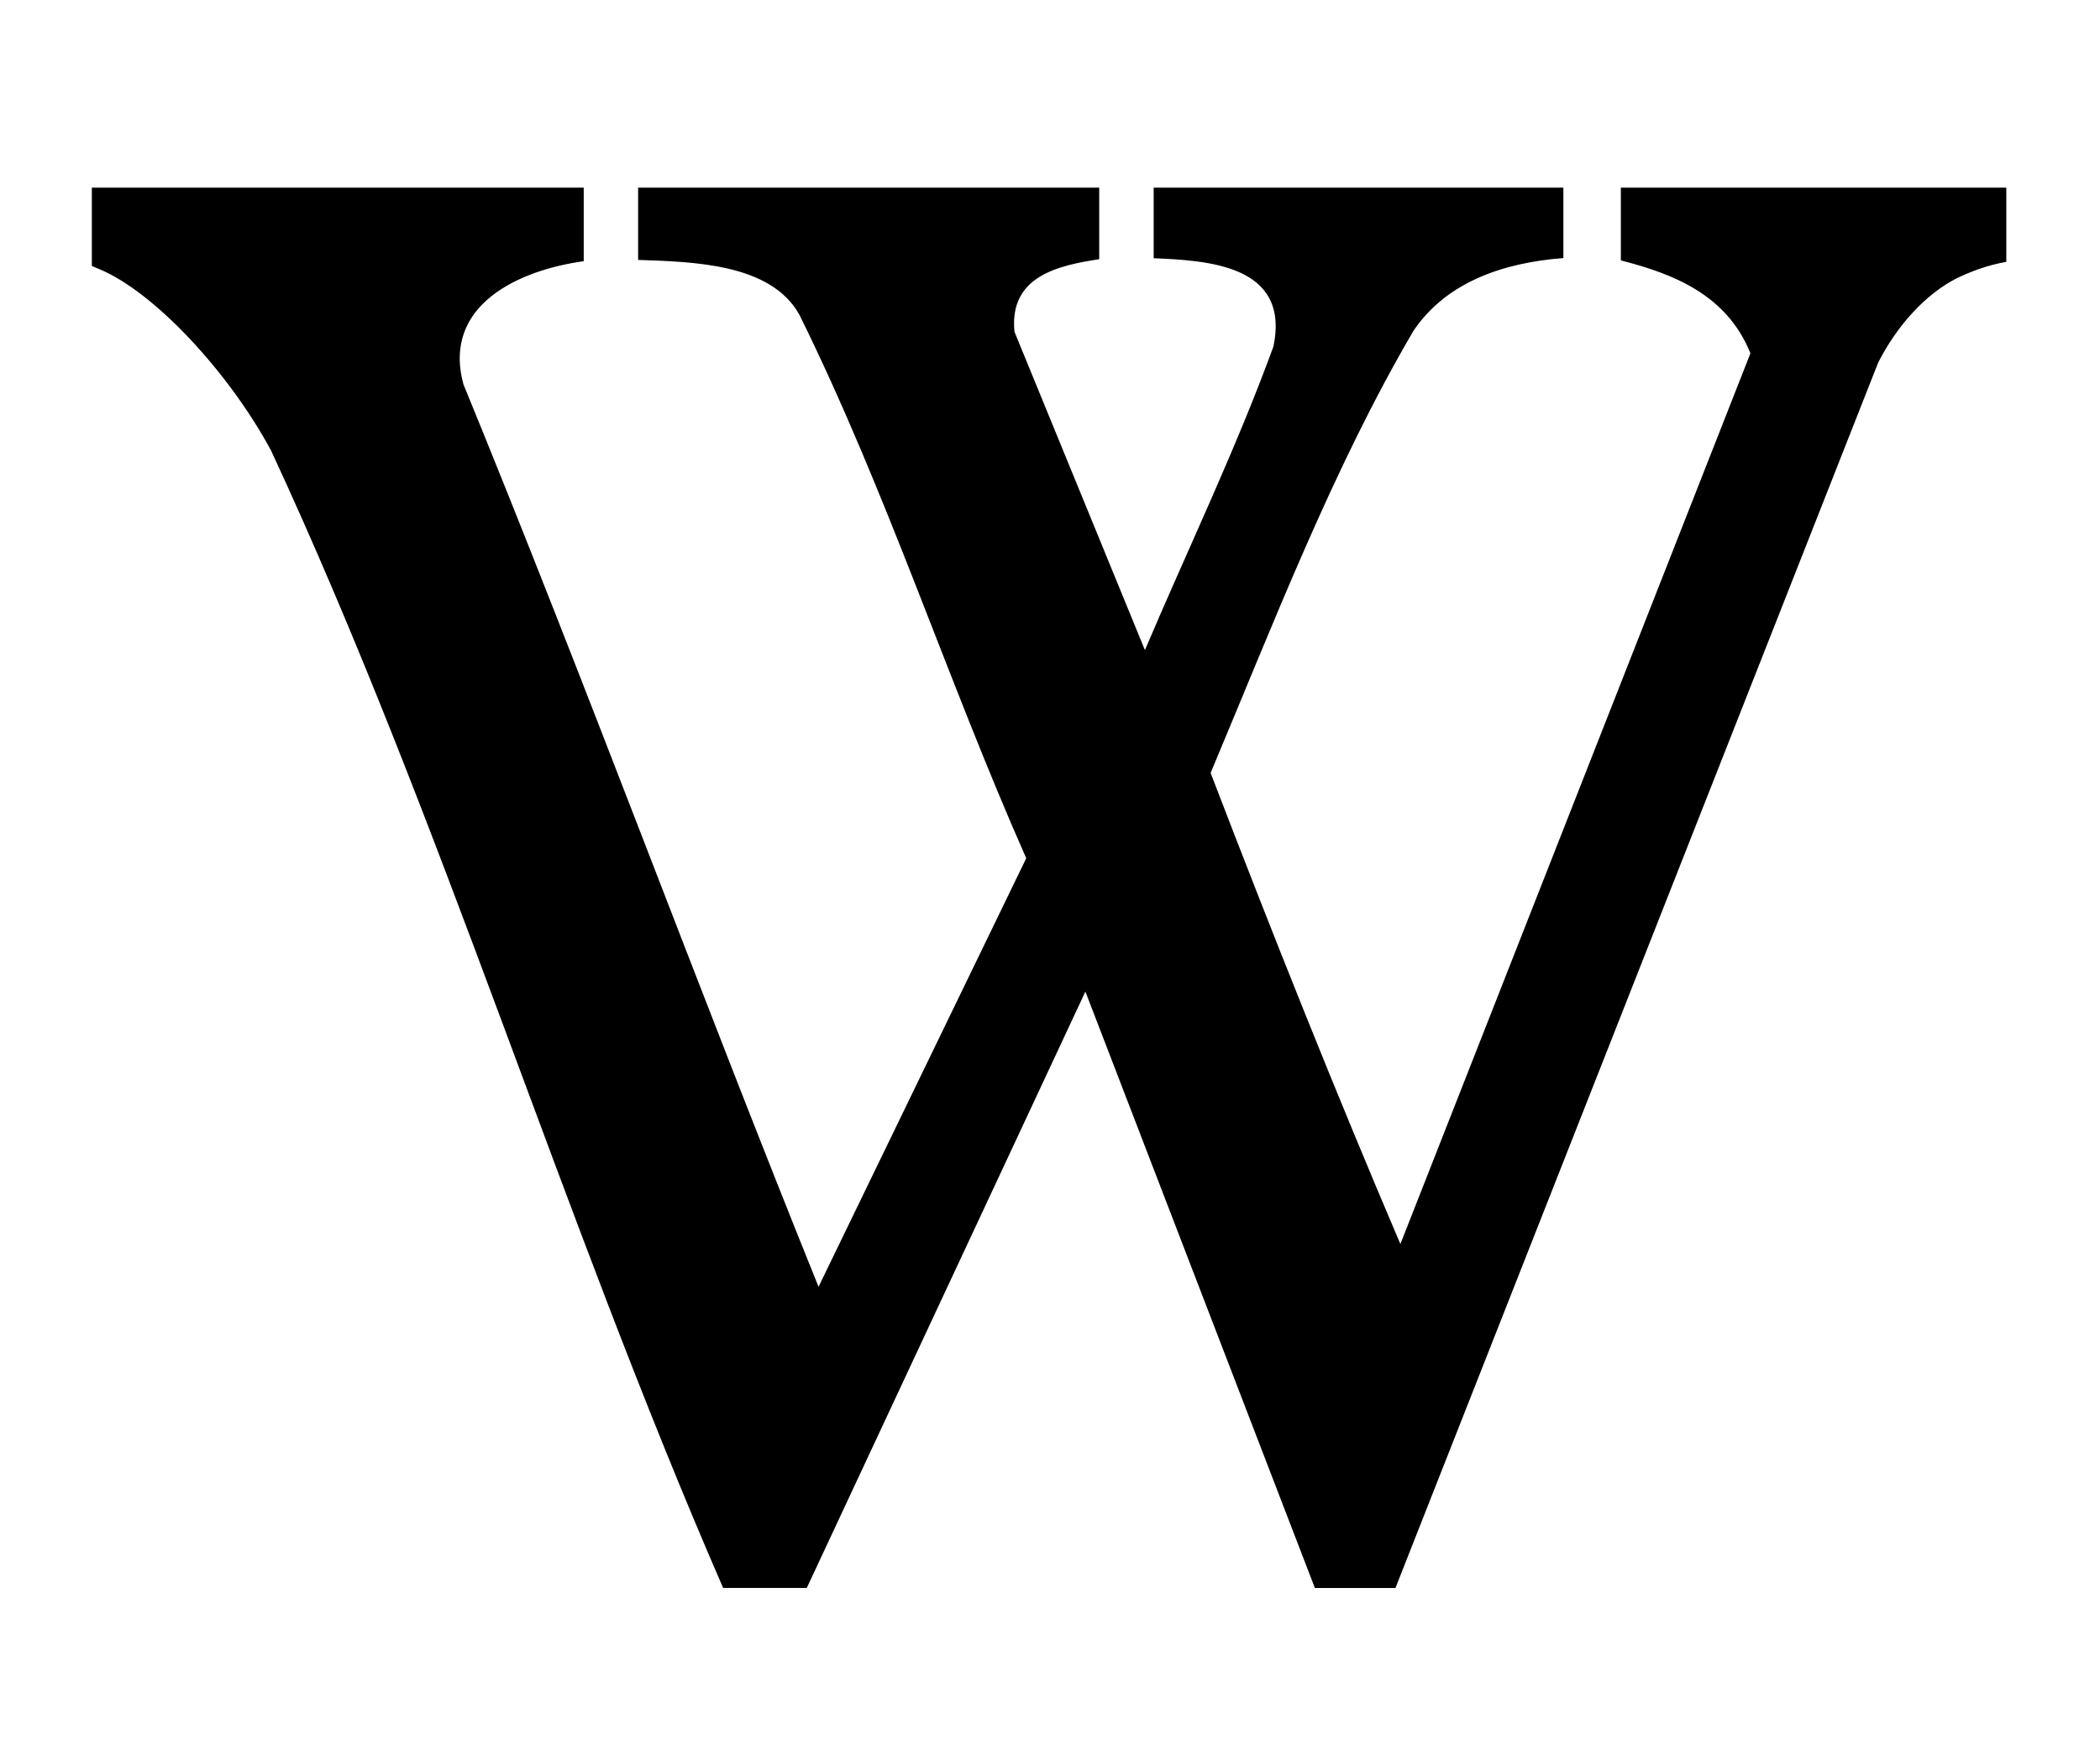
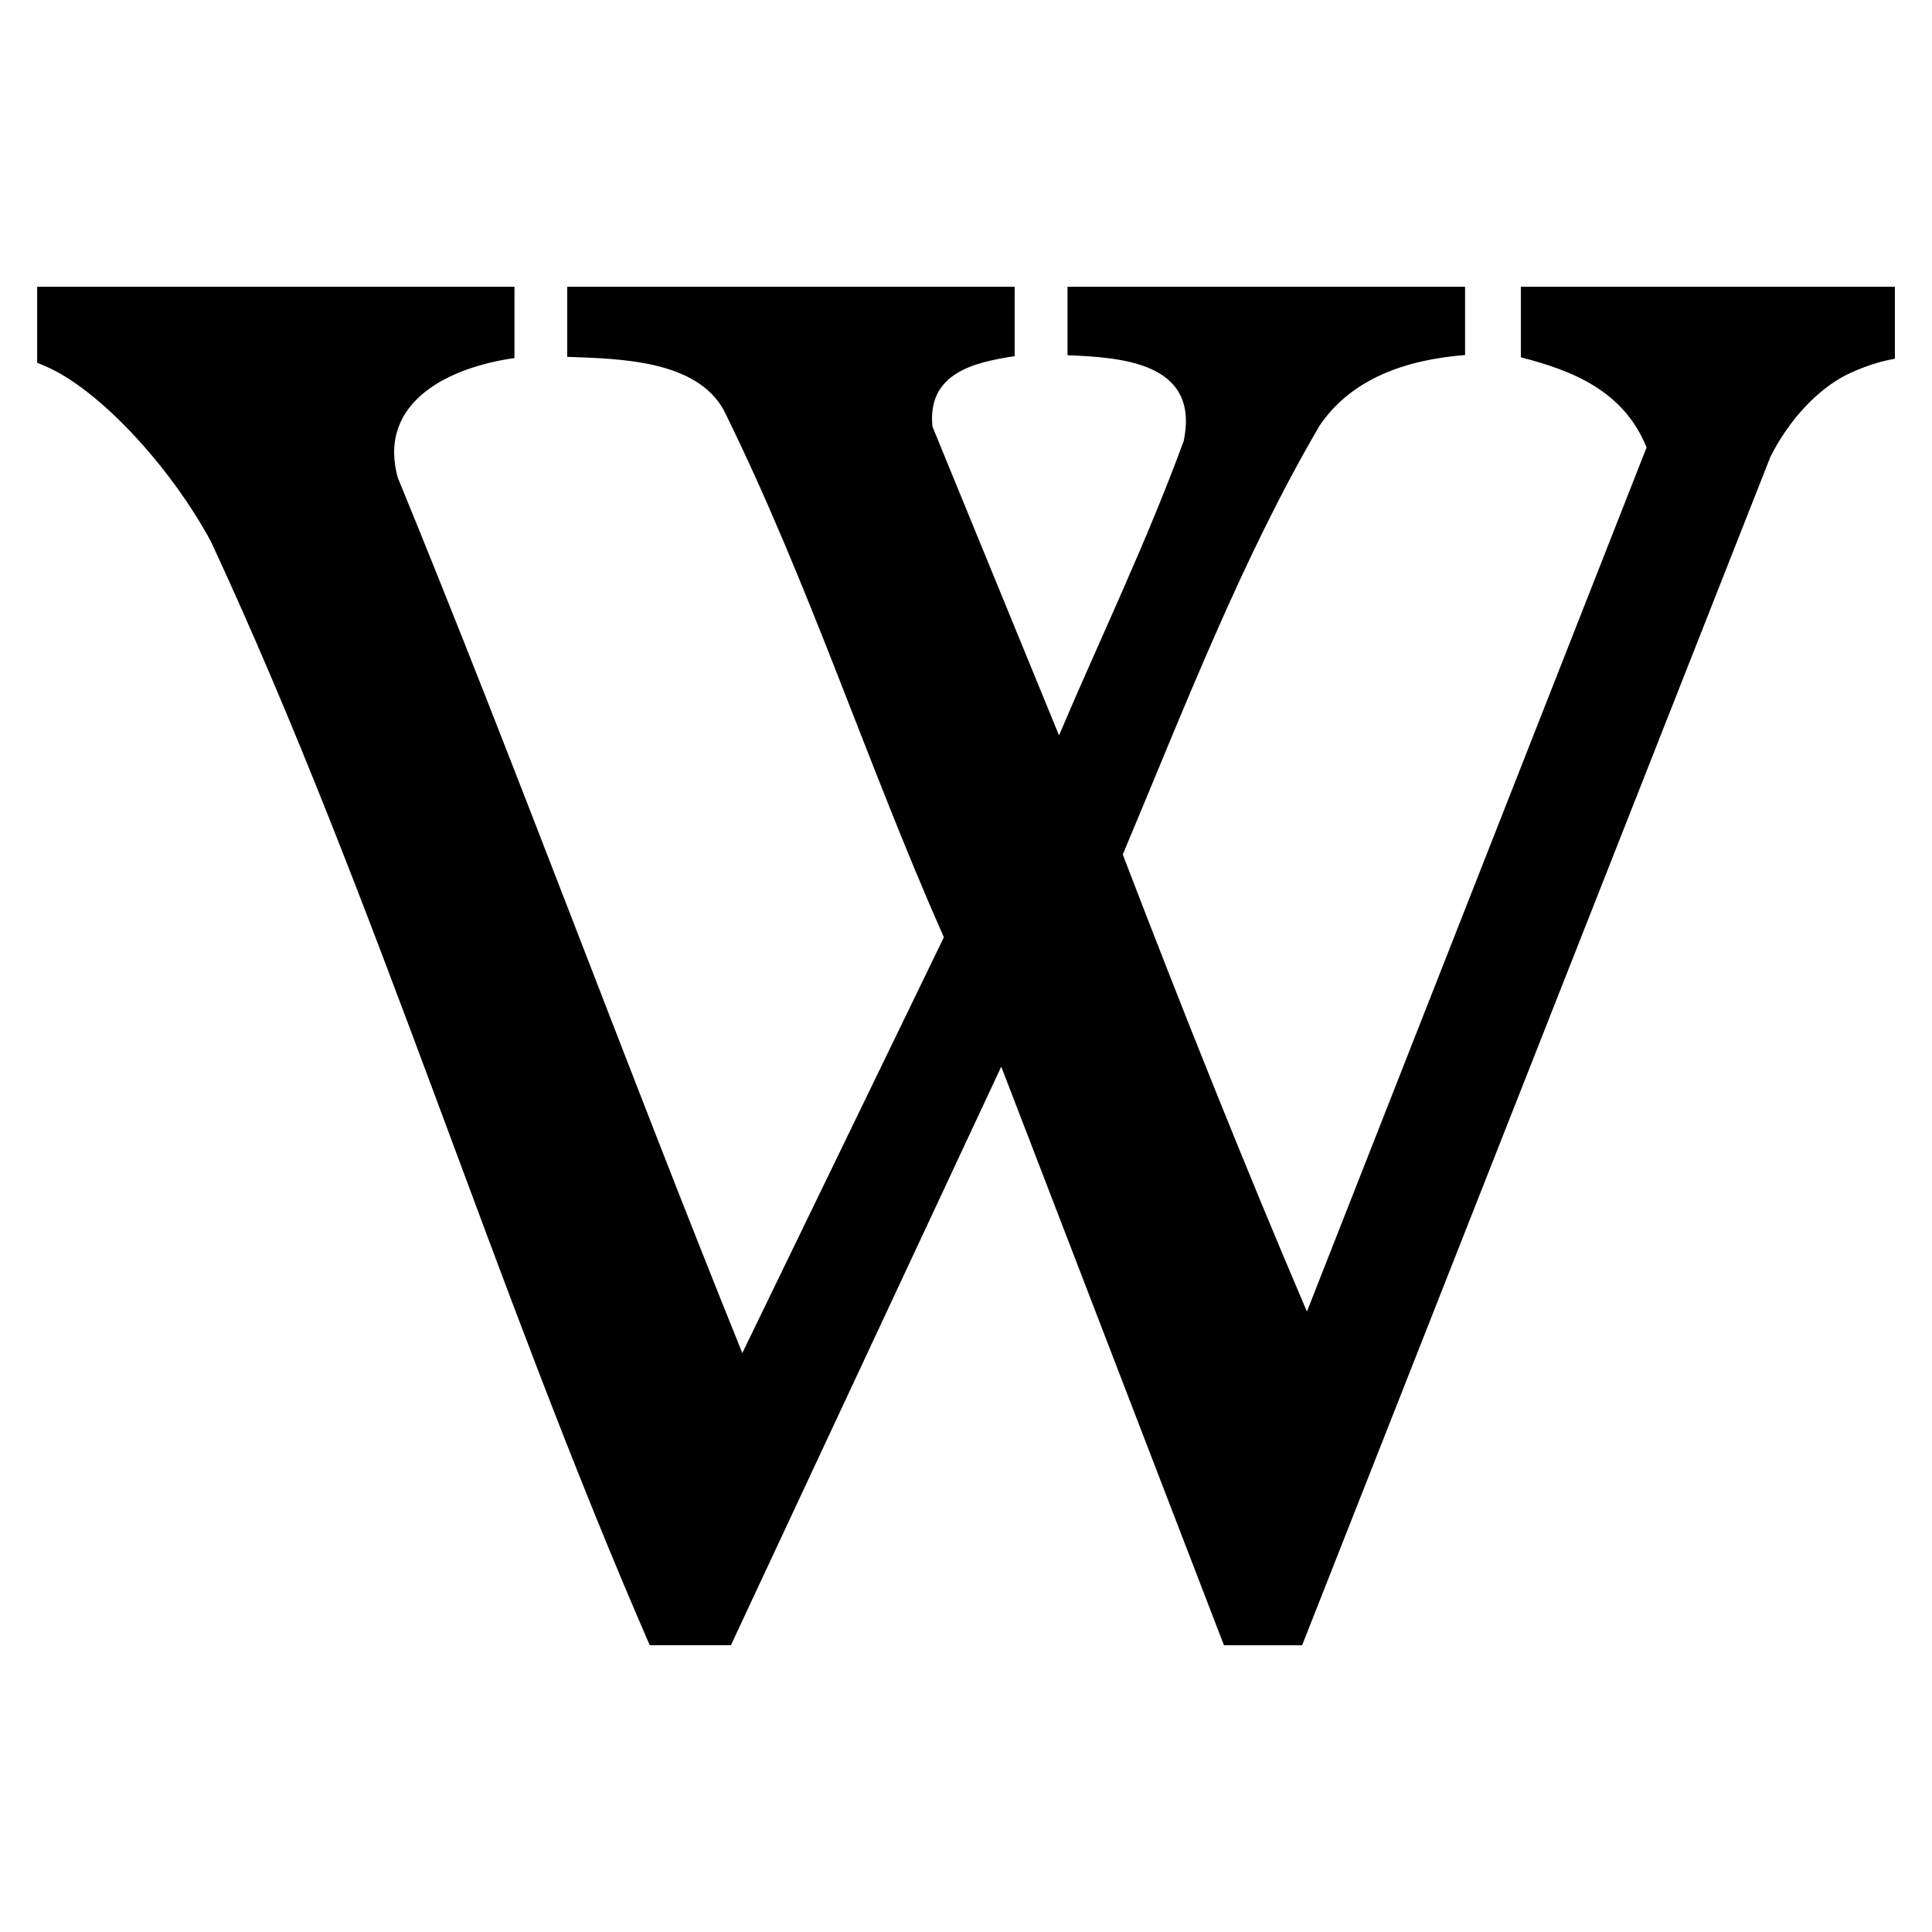
- <svg xmlns="http://www.w3.org/2000/svg" version="1.0" id="svg2" x="0px" y="0px" width="60" height="50" viewBox="0 0 60 50" enable-background="new 0 0 1700 1700" xml:space="preserve">
+ <svg xmlns="http://www.w3.org/2000/svg" version="1.0" id="svg2" x="0px" y="0px" width="56.886" height="56.886" viewBox="1.53 -3.083 56.886 56.886" enable-background="new 0 0 1700 1700" xml:space="preserve">
  <defs id="defs4139" />
  <path id="path1873" d="M 7.746,12.872 C 6.52,10.598 4.4,8.351 2.871,7.702 L 2.624,7.597 V 6.503 5.36 H 16.678 v 2.101 c -1.837,0.252 -4.051,1.242 -3.438,3.514 3.502,8.535 6.689,17.224 10.147,25.781 L 29.321,24.515 C 27.025,19.326 25.352,14.078 22.838,8.987 22.019,7.521 19.802,7.48 18.232,7.424 V 5.36 H 31.406 v 2.044 c -1.184,0.18 -2.579,0.491 -2.421,2.073 l 3.727,9.092 c 1.226,-2.886 2.59,-5.711 3.671,-8.669 0.491,-2.342 -1.898,-2.458 -3.421,-2.524 V 5.36 H 44.668 V 7.371 C 42.953,7.505 41.331,8.05 40.385,9.449 38.086,13.37 36.38,17.819 34.589,22.078 c 1.77,4.616 3.614,9.225 5.422,13.457 L 50.012,10.092 C 49.337,8.415 47.809,7.822 46.31,7.438 v -2.078 h 11.013 v 2.12 C 56.828,7.565 56.355,7.733 55.898,7.953 55.03,8.397 54.211,9.278 53.662,10.358 L 39.87,45.36 h -2.302 l -6.557,-17.036 -7.96,17.034 -2.39,3.63e-4 C 16.011,34.674 12.646,23.429 7.746,12.872 Z" style="stroke-width:1.149" />
</svg>
